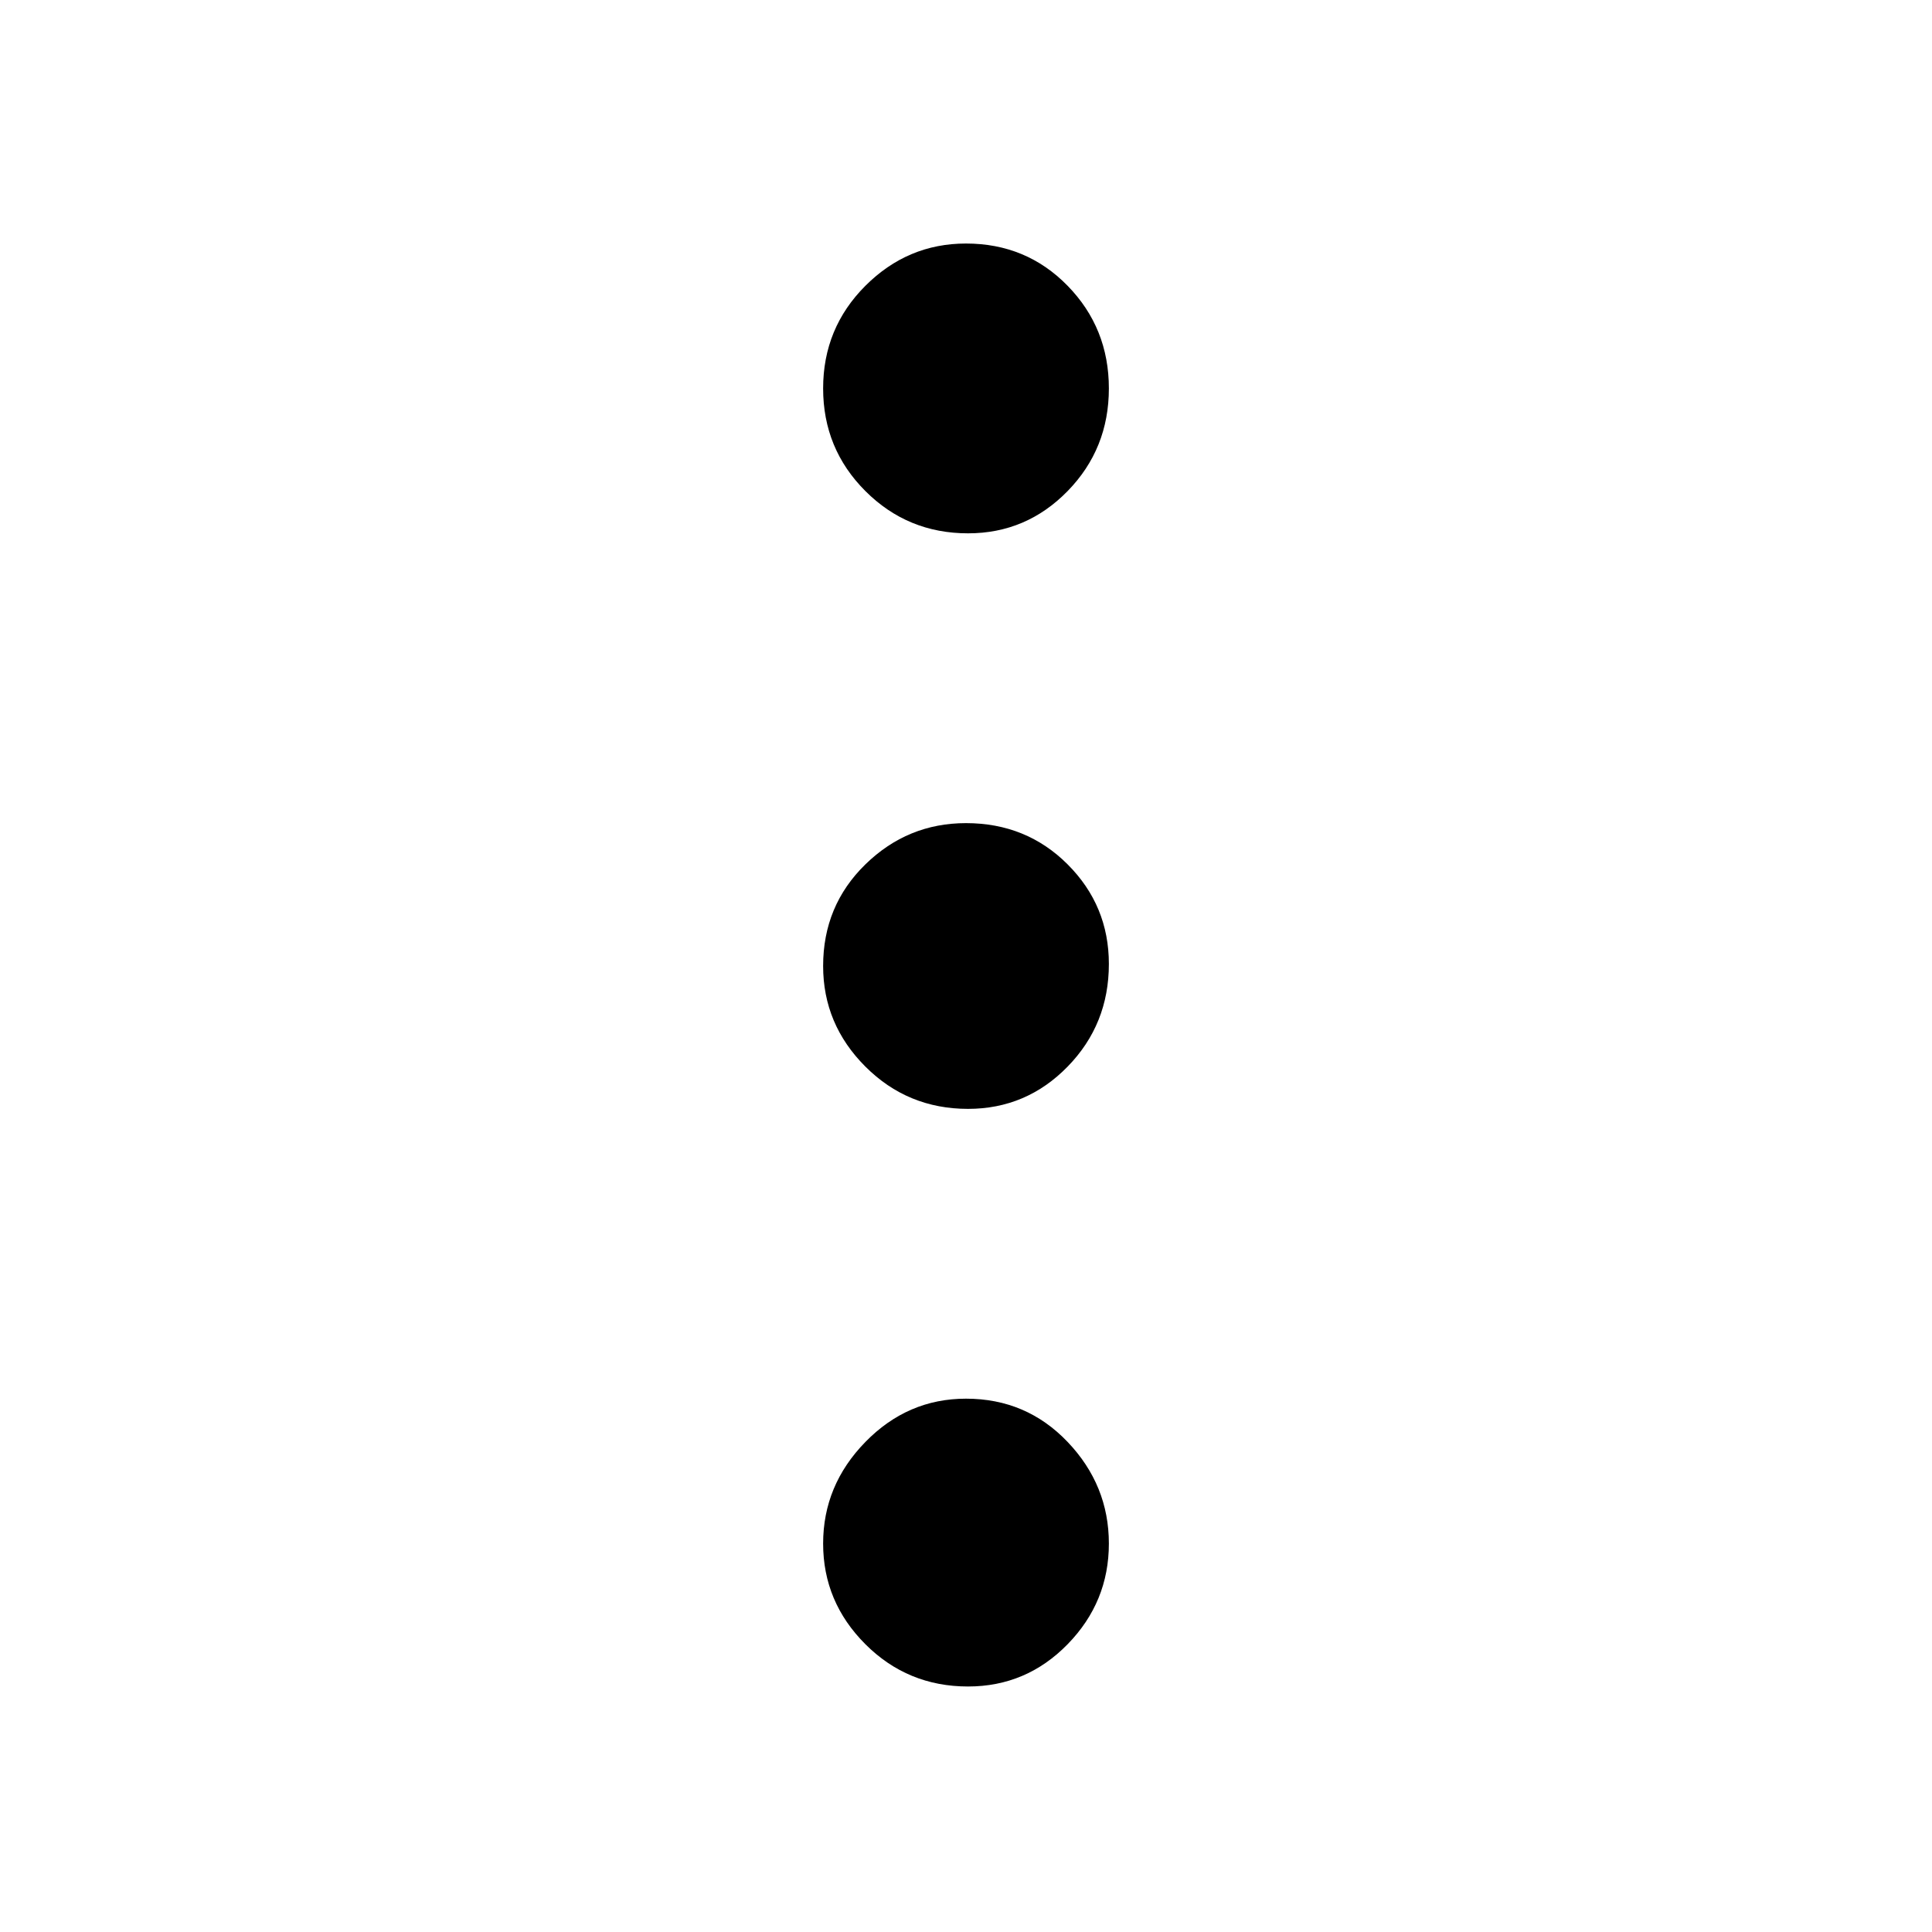
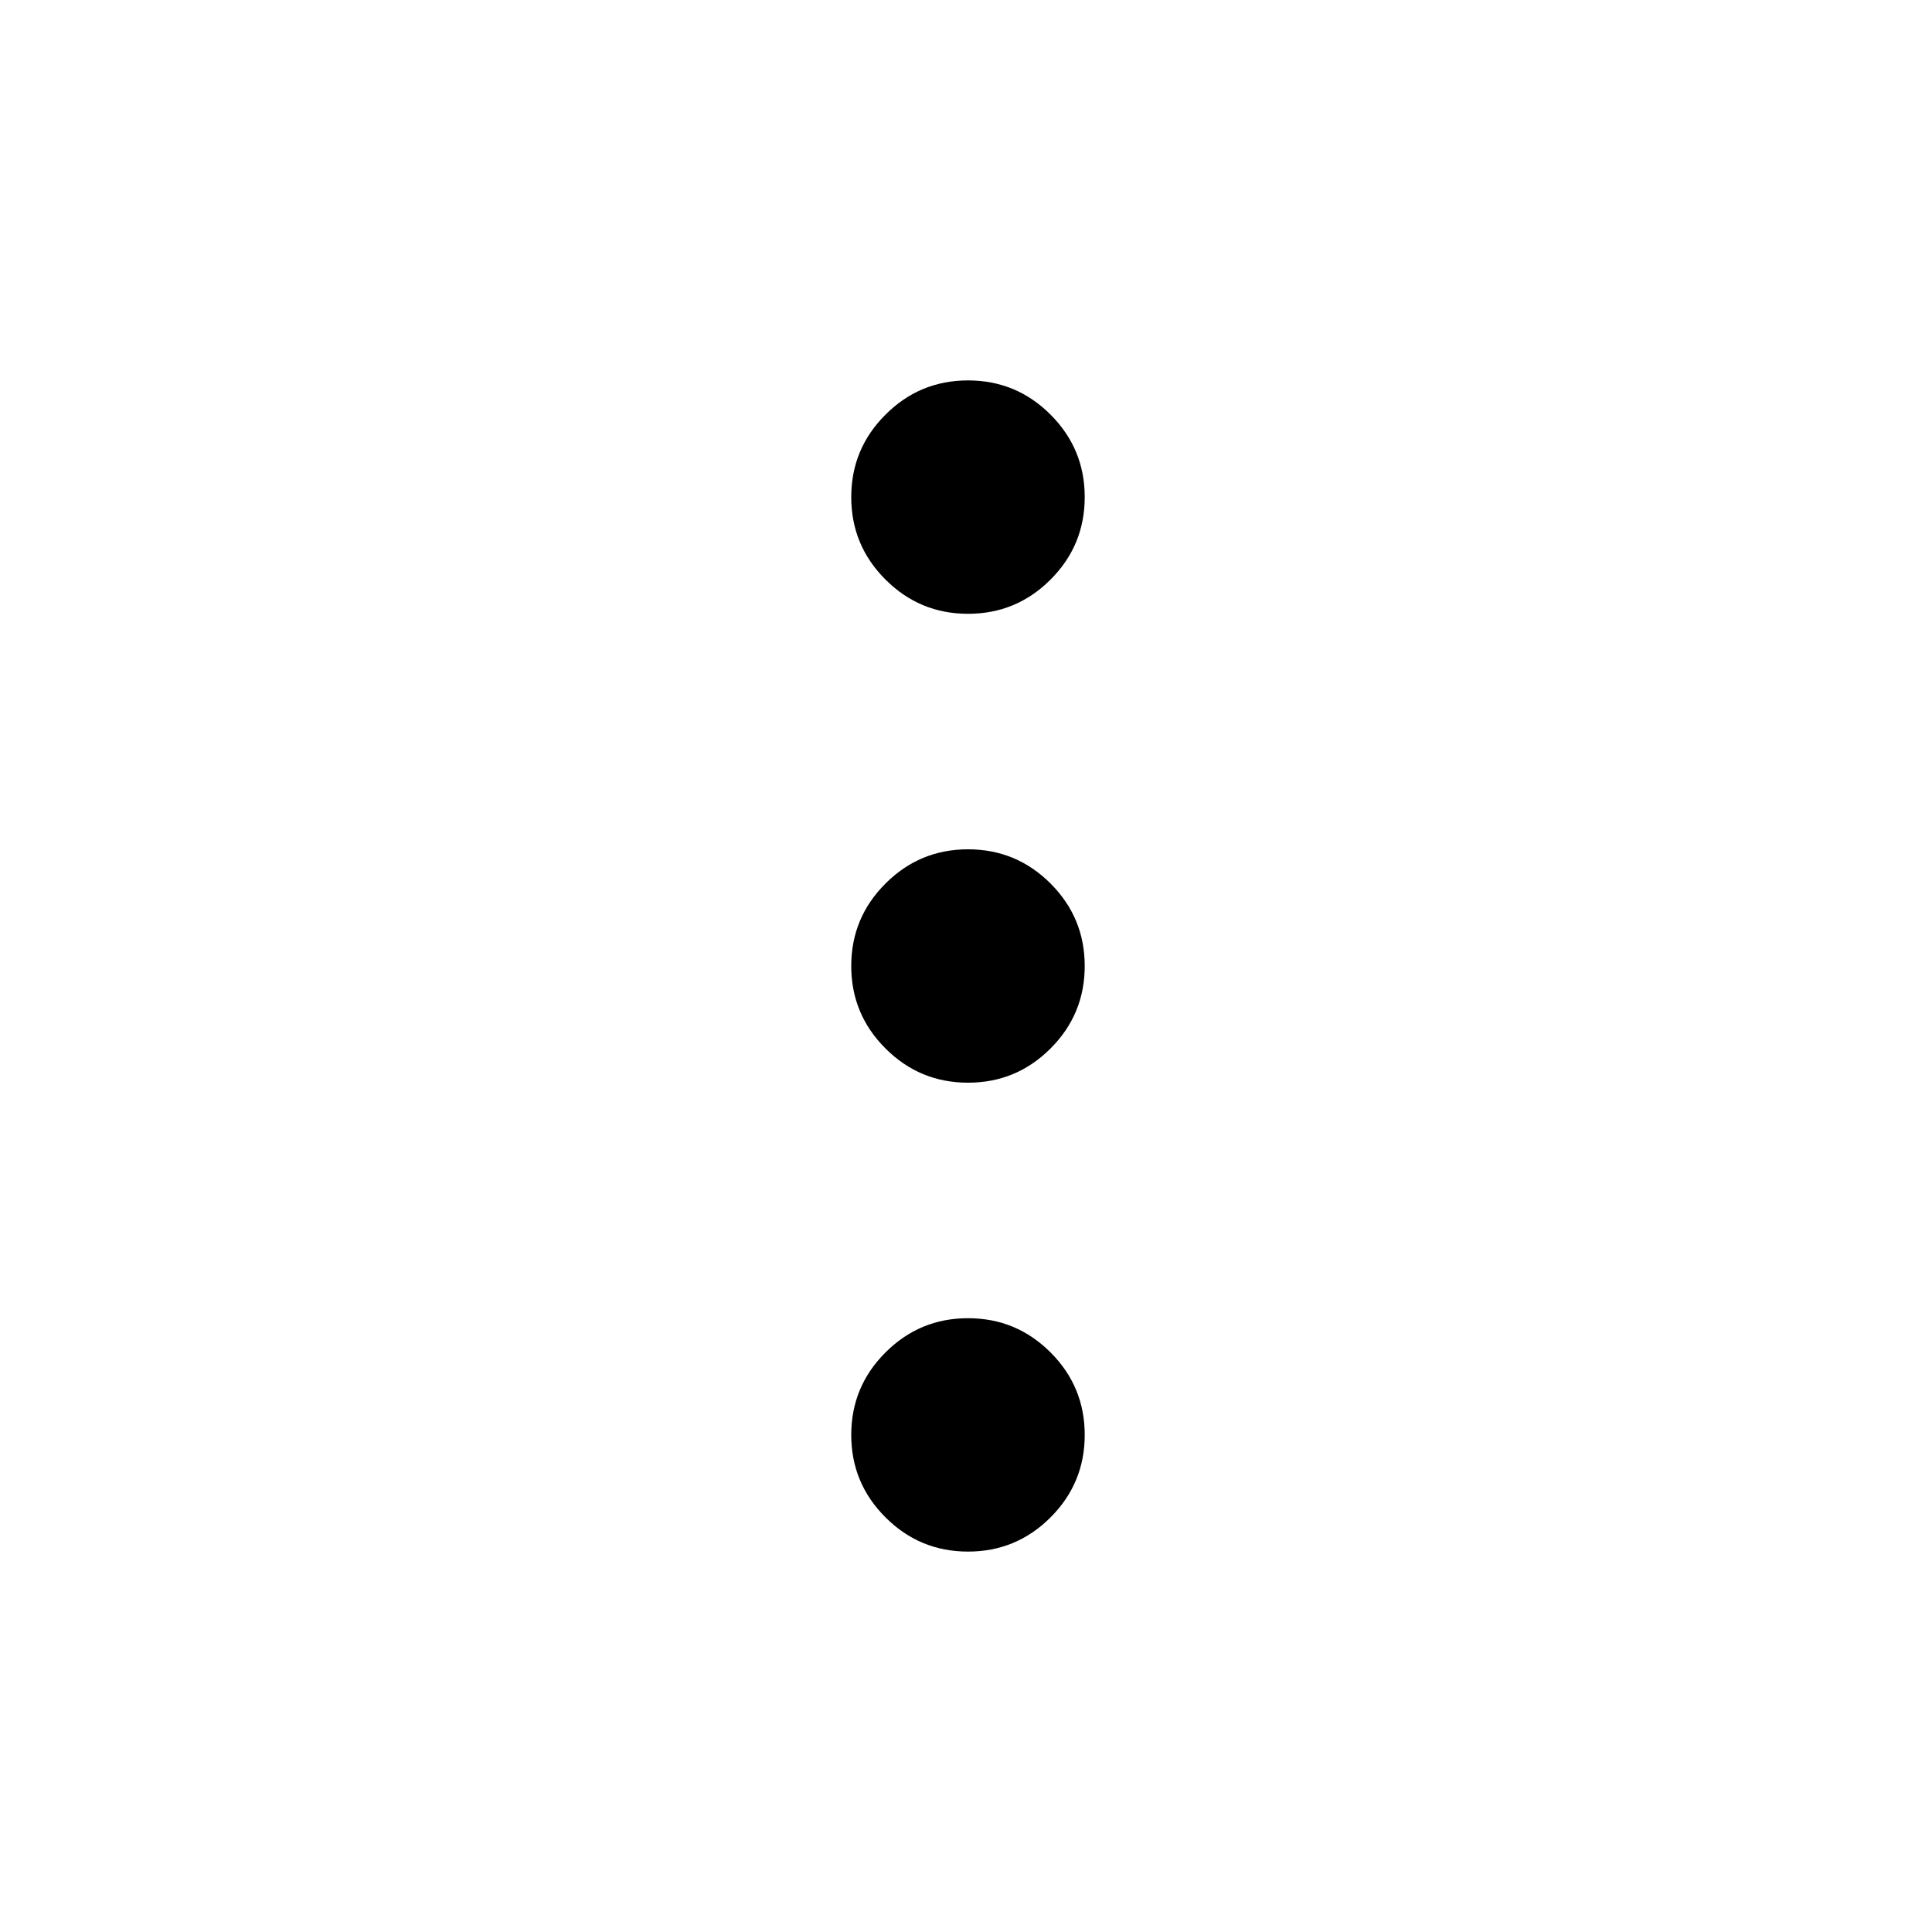
- <svg xmlns="http://www.w3.org/2000/svg" height="40" width="40">
-   <path d="M20.042 34.917Q18.792 34.917 17.917 34.042Q17.042 33.167 17.042 31.958Q17.042 30.75 17.917 29.854Q18.792 28.958 20 28.958Q21.25 28.958 22.104 29.854Q22.958 30.75 22.958 31.958Q22.958 33.167 22.104 34.042Q21.25 34.917 20.042 34.917ZM20.042 22.958Q18.792 22.958 17.917 22.083Q17.042 21.208 17.042 20Q17.042 18.75 17.917 17.896Q18.792 17.042 20 17.042Q21.25 17.042 22.104 17.896Q22.958 18.75 22.958 19.958Q22.958 21.208 22.104 22.083Q21.25 22.958 20.042 22.958ZM20.042 11.042Q18.792 11.042 17.917 10.167Q17.042 9.292 17.042 8.042Q17.042 6.792 17.917 5.917Q18.792 5.042 20 5.042Q21.25 5.042 22.104 5.917Q22.958 6.792 22.958 8.042Q22.958 9.292 22.104 10.167Q21.25 11.042 20.042 11.042Z" />
+ <svg xmlns="http://www.w3.org/2000/svg" height="20" width="20">
+   <path d="M10.021 16.062Q9.521 16.062 9.167 15.708Q8.812 15.354 8.812 14.854Q8.812 14.354 9.167 14Q9.521 13.646 10.021 13.646Q10.521 13.646 10.875 14Q11.229 14.354 11.229 14.854Q11.229 15.354 10.875 15.708Q10.521 16.062 10.021 16.062ZM10.021 11.208Q9.521 11.208 9.167 10.854Q8.812 10.5 8.812 10Q8.812 9.5 9.167 9.146Q9.521 8.792 10.021 8.792Q10.521 8.792 10.875 9.146Q11.229 9.5 11.229 10Q11.229 10.5 10.875 10.854Q10.521 11.208 10.021 11.208ZM10.021 6.354Q9.521 6.354 9.167 6Q8.812 5.646 8.812 5.146Q8.812 4.646 9.167 4.292Q9.521 3.938 10.021 3.938Q10.521 3.938 10.875 4.292Q11.229 4.646 11.229 5.146Q11.229 5.646 10.875 6Q10.521 6.354 10.021 6.354Z" />
</svg>
